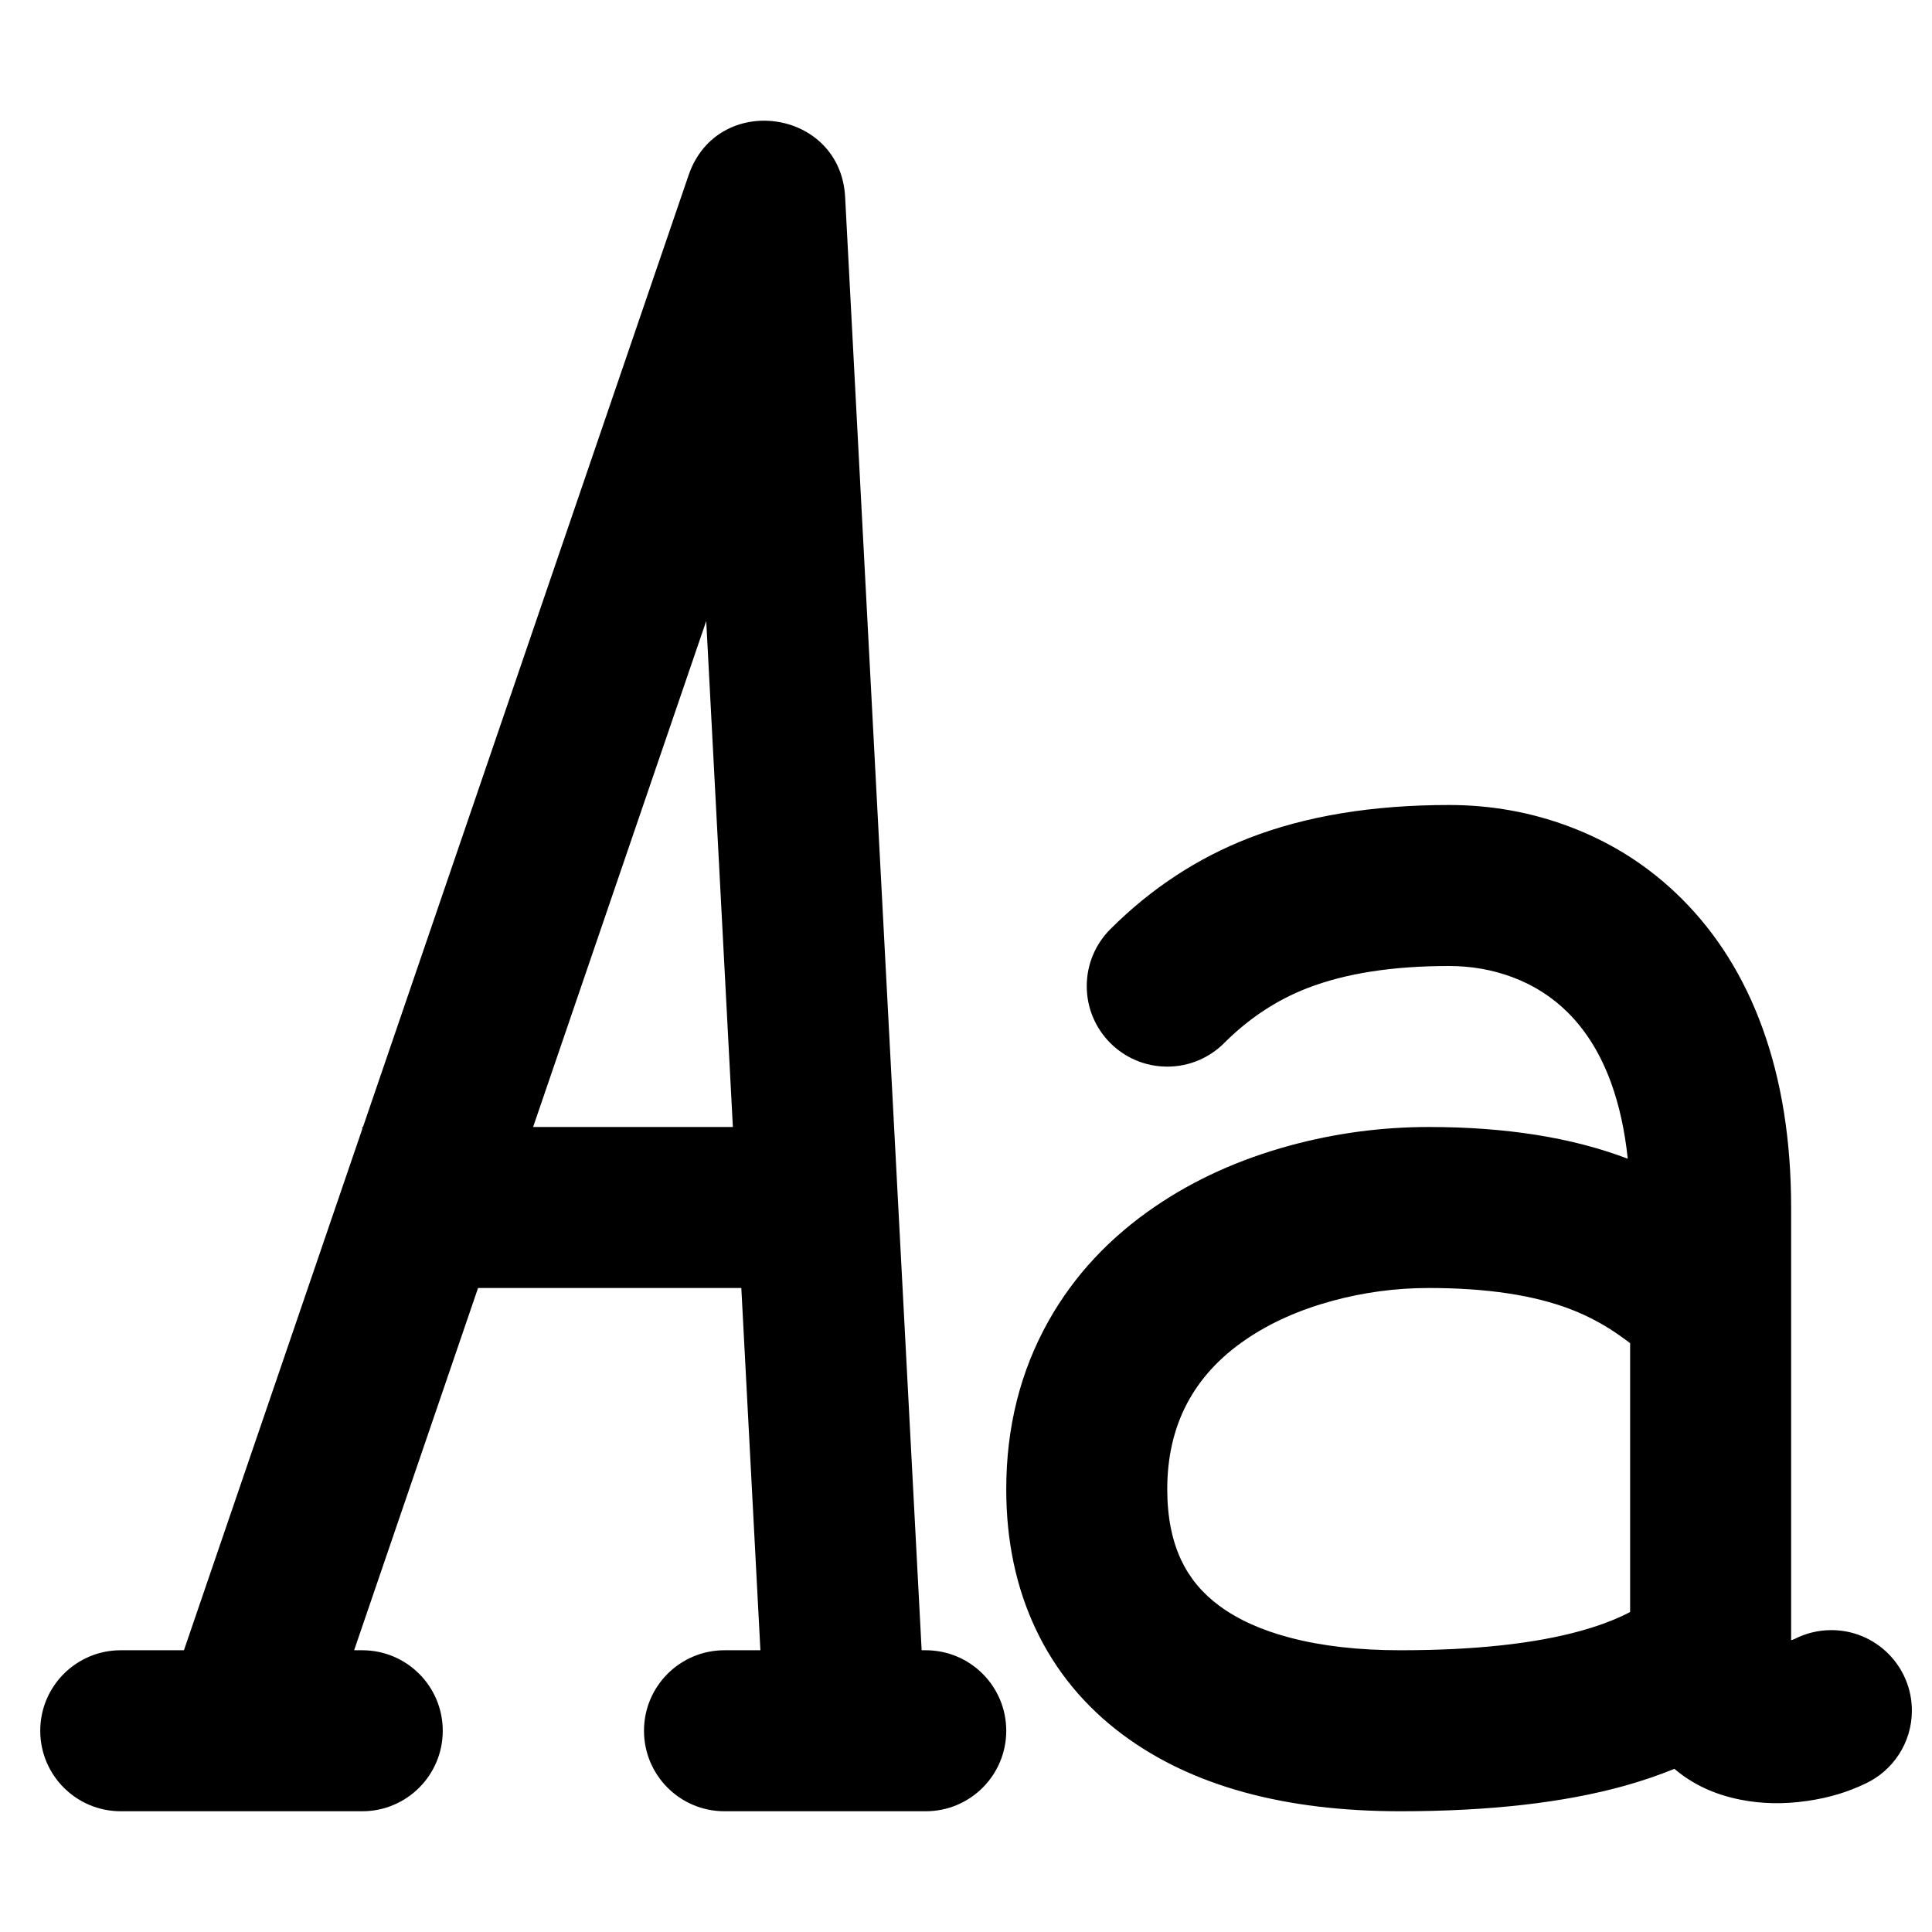
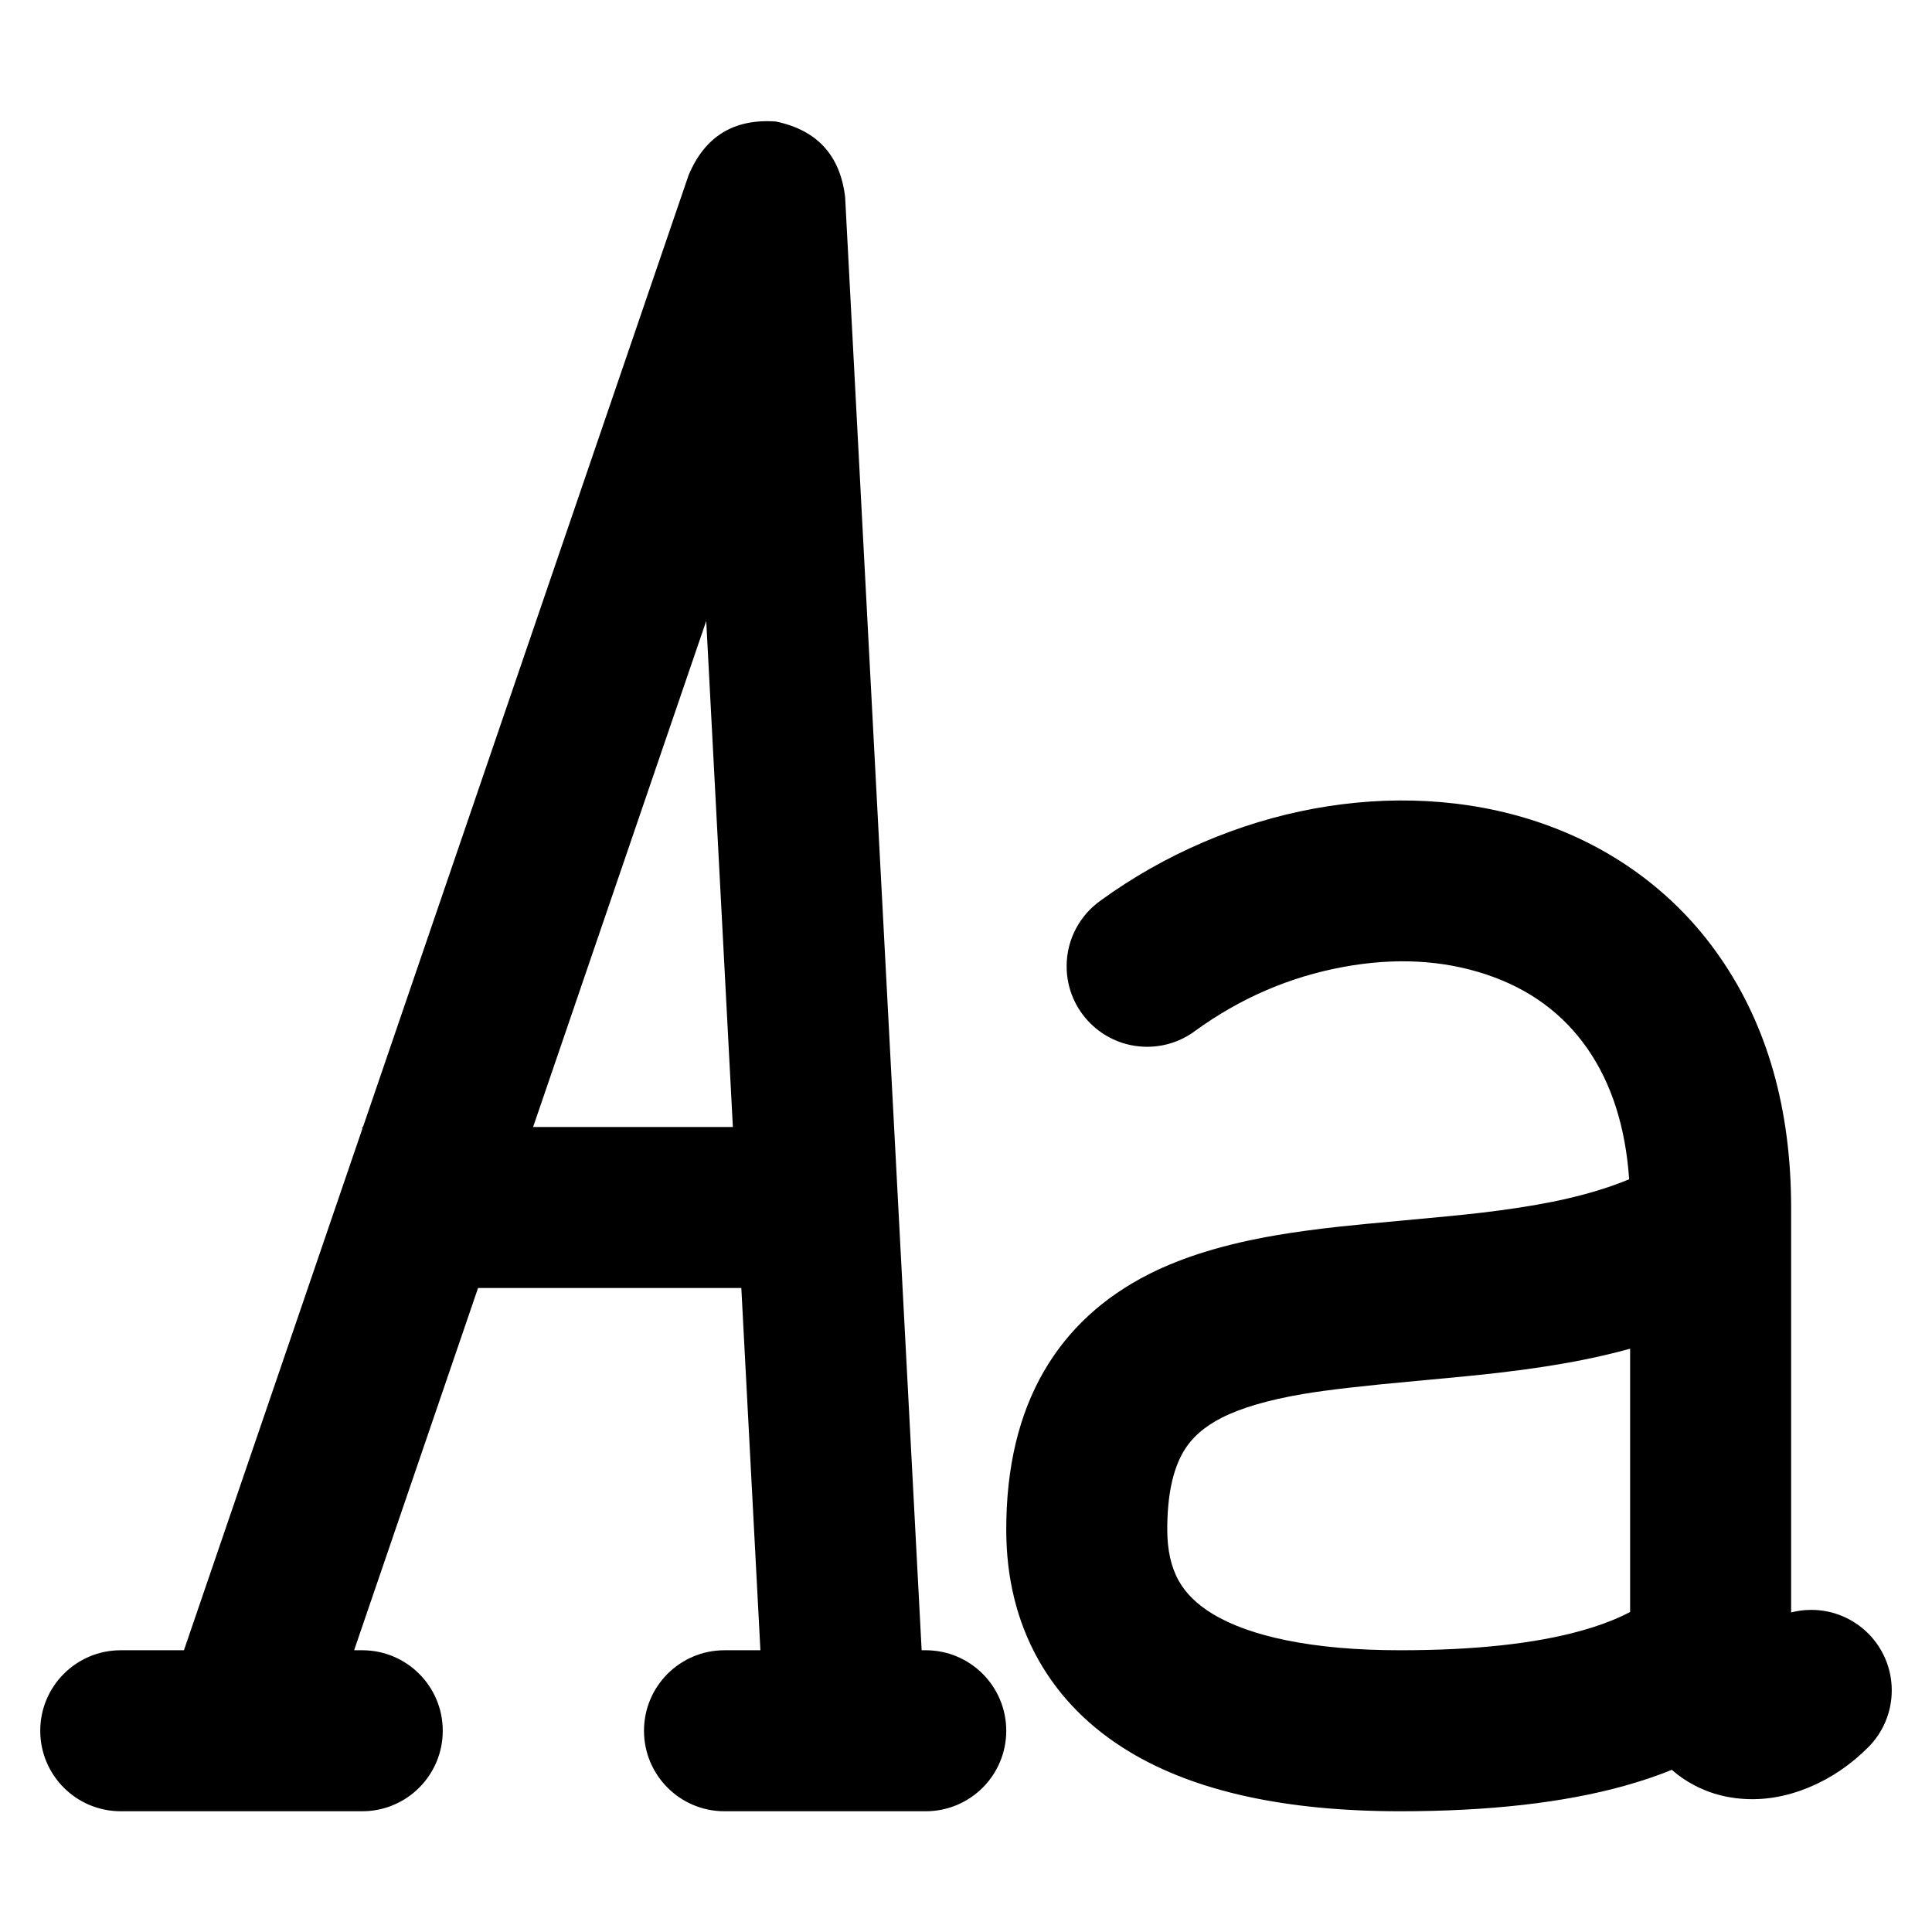
<svg xmlns="http://www.w3.org/2000/svg" width="48" height="48" viewBox="0 0 48 48" fill="none">
-   <path d="M8.981 41L8.798 41L11.877 32L18.418 32L18.892 41L18.018 41L18 41C16.895 41 16 41.895 16 43C16 44.105 16.895 45 18 45L18 45L23 45L23 45C24.105 45 25 44.105 25 43C25 41.895 24.105 41 23 41L22.982 41L22.898 41L20.997 4.895C20.882 2.698 17.82 2.271 17.108 4.353L9.018 28L9 28L9 28.052L4.57 41L3.019 41L3 41C1.895 41 1 41.895 1 43C1 44.105 1.895 45 3 45L3 45L9 45L9 45C10.105 45 11 44.105 11 43C11 41.895 10.105 41 9 41L8.981 41ZM13.245 28L18.208 28L17.546 15.429L13.245 28ZM27.586 23.085L27.587 23.084C28.596 22.076 29.742 21.323 31.025 20.823C32.437 20.274 34.095 20 36 20C37.04 20 38.035 20.178 38.983 20.534C40.054 20.935 40.989 21.536 41.789 22.336C42.662 23.209 43.328 24.275 43.786 25.535C44.262 26.845 44.5 28.333 44.5 30L44.5 40.751C44.534 40.741 44.564 40.73 44.59 40.718C44.863 40.579 45.172 40.5 45.5 40.5C46.605 40.5 47.5 41.395 47.5 42.5C47.5 43.304 47.025 43.998 46.341 44.315C45.903 44.527 45.42 44.67 44.892 44.745C44.314 44.828 43.761 44.817 43.233 44.711C42.59 44.583 42.046 44.327 41.6 43.946C41.211 44.105 40.798 44.246 40.361 44.368C38.851 44.789 36.994 45 34.79 45C31.904 45 29.61 44.369 27.907 43.107C26.956 42.401 26.232 41.526 25.737 40.483C25.246 39.448 25 38.287 25 37C25 35.458 25.351 34.064 26.052 32.817C26.683 31.694 27.567 30.746 28.703 29.972C29.681 29.306 30.795 28.802 32.047 28.461C33.175 28.154 34.326 28 35.5 28C37.417 28 39.064 28.263 40.441 28.788C40.368 28.091 40.23 27.462 40.027 26.902C39.771 26.198 39.415 25.619 38.961 25.164C38.569 24.773 38.109 24.477 37.579 24.279C37.083 24.093 36.557 24 36 24C34.596 24 33.42 24.184 32.475 24.552C31.715 24.847 31.028 25.301 30.415 25.913L30.414 25.915C30.052 26.276 29.552 26.5 29 26.5C27.895 26.5 27 25.605 27 24.5C27 23.948 27.224 23.447 27.586 23.085ZM40.5 33.37C40.302 33.221 40.126 33.099 39.973 33.003C39.672 32.815 39.356 32.657 39.024 32.529C38.106 32.176 36.931 32 35.5 32C34.682 32 33.882 32.107 33.099 32.32C32.278 32.544 31.564 32.863 30.955 33.278C29.652 34.166 29 35.407 29 37C29 37.686 29.117 38.275 29.35 38.767C29.56 39.209 29.873 39.585 30.29 39.893C30.754 40.237 31.343 40.503 32.058 40.69C32.847 40.897 33.758 41 34.79 41C36.629 41 38.128 40.838 39.286 40.515C39.664 40.41 40.004 40.287 40.306 40.146C40.366 40.118 40.431 40.087 40.5 40.05L40.5 33.37Z" fill-rule="evenodd" fill="#000000">
+   <path d="M19.276 3.019C18.234 2.944 17.511 3.389 17.108 4.353L9.018 28L9 28L9 28.052L4.57 41L3 41C1.895 41 1 41.895 1 43C1 44.105 1.895 45 3 45L3.015 45L9 45C10.105 45 11 44.105 11 43C11 41.895 10.105 41 9 41L8.798 41L11.877 32L18.418 32L18.892 41L18 41C16.895 41 16 41.895 16 43C16 44.105 16.895 45 18 45L22.985 45L23 45C24.105 45 25 44.105 25 43C25 41.895 24.105 41 23 41L22.898 41L20.997 4.895C20.873 3.857 20.299 3.232 19.276 3.019ZM18.208 28L17.546 15.428L13.245 28L18.208 28ZM28.5 26.007C28.948 26.007 29.361 25.86 29.694 25.611C30.814 24.799 32.039 24.27 33.371 24.024C34.657 23.787 35.843 23.849 36.93 24.212C37.999 24.569 38.837 25.184 39.442 26.057C40.041 26.922 40.386 28.003 40.476 29.299C39.929 29.525 39.298 29.711 38.58 29.856C38.071 29.959 37.478 30.05 36.804 30.13C36.386 30.179 35.75 30.242 34.897 30.319C34.184 30.383 33.65 30.435 33.298 30.473C32.692 30.539 32.157 30.612 31.692 30.692C30.439 30.907 29.391 31.227 28.548 31.654C27.404 32.233 26.534 33.038 25.936 34.069C25.312 35.146 25 36.457 25 38C25 39.211 25.267 40.29 25.8 41.239C26.324 42.168 27.079 42.931 28.067 43.526C29.698 44.508 31.939 45 34.79 45C36.994 45 38.851 44.789 40.361 44.368C40.774 44.253 41.166 44.121 41.536 43.971C41.706 44.121 41.894 44.25 42.1 44.357C42.42 44.525 42.765 44.632 43.135 44.676C43.739 44.749 44.349 44.657 44.963 44.398C45.499 44.173 45.983 43.843 46.416 43.41C46.777 43.048 47 42.548 47 41.997C47 40.892 46.105 39.997 45 39.997C44.827 39.997 44.66 40.019 44.5 40.06L44.5 30.007C44.5 27.558 43.91 25.482 42.73 23.779C42.169 22.969 41.491 22.275 40.697 21.697C39.944 21.149 39.11 20.723 38.195 20.417C37.327 20.128 36.414 19.957 35.456 19.904C34.529 19.854 33.592 19.916 32.645 20.09C31.703 20.264 30.786 20.543 29.891 20.927C28.988 21.315 28.139 21.797 27.344 22.374C26.833 22.737 26.5 23.333 26.5 24.007C26.5 25.111 27.395 26.007 28.5 26.007ZM40.5 40.05L40.5 33.508C40.139 33.608 39.764 33.697 39.374 33.776C38.756 33.902 38.055 34.01 37.27 34.102C36.816 34.156 36.145 34.222 35.257 34.303C33.915 34.424 32.952 34.534 32.367 34.635C31.51 34.781 30.839 34.977 30.355 35.223C29.917 35.444 29.598 35.728 29.397 36.075C29.132 36.532 29 37.173 29 38C29 38.512 29.096 38.938 29.287 39.277C29.465 39.593 29.746 39.867 30.131 40.099C30.599 40.381 31.206 40.599 31.953 40.751C32.763 40.917 33.708 41 34.79 41C36.629 41 38.128 40.838 39.286 40.515C39.664 40.41 40.004 40.287 40.306 40.146C40.366 40.118 40.431 40.086 40.5 40.05Z" fill-rule="evenodd" fill="#000000">
</path>
</svg>
